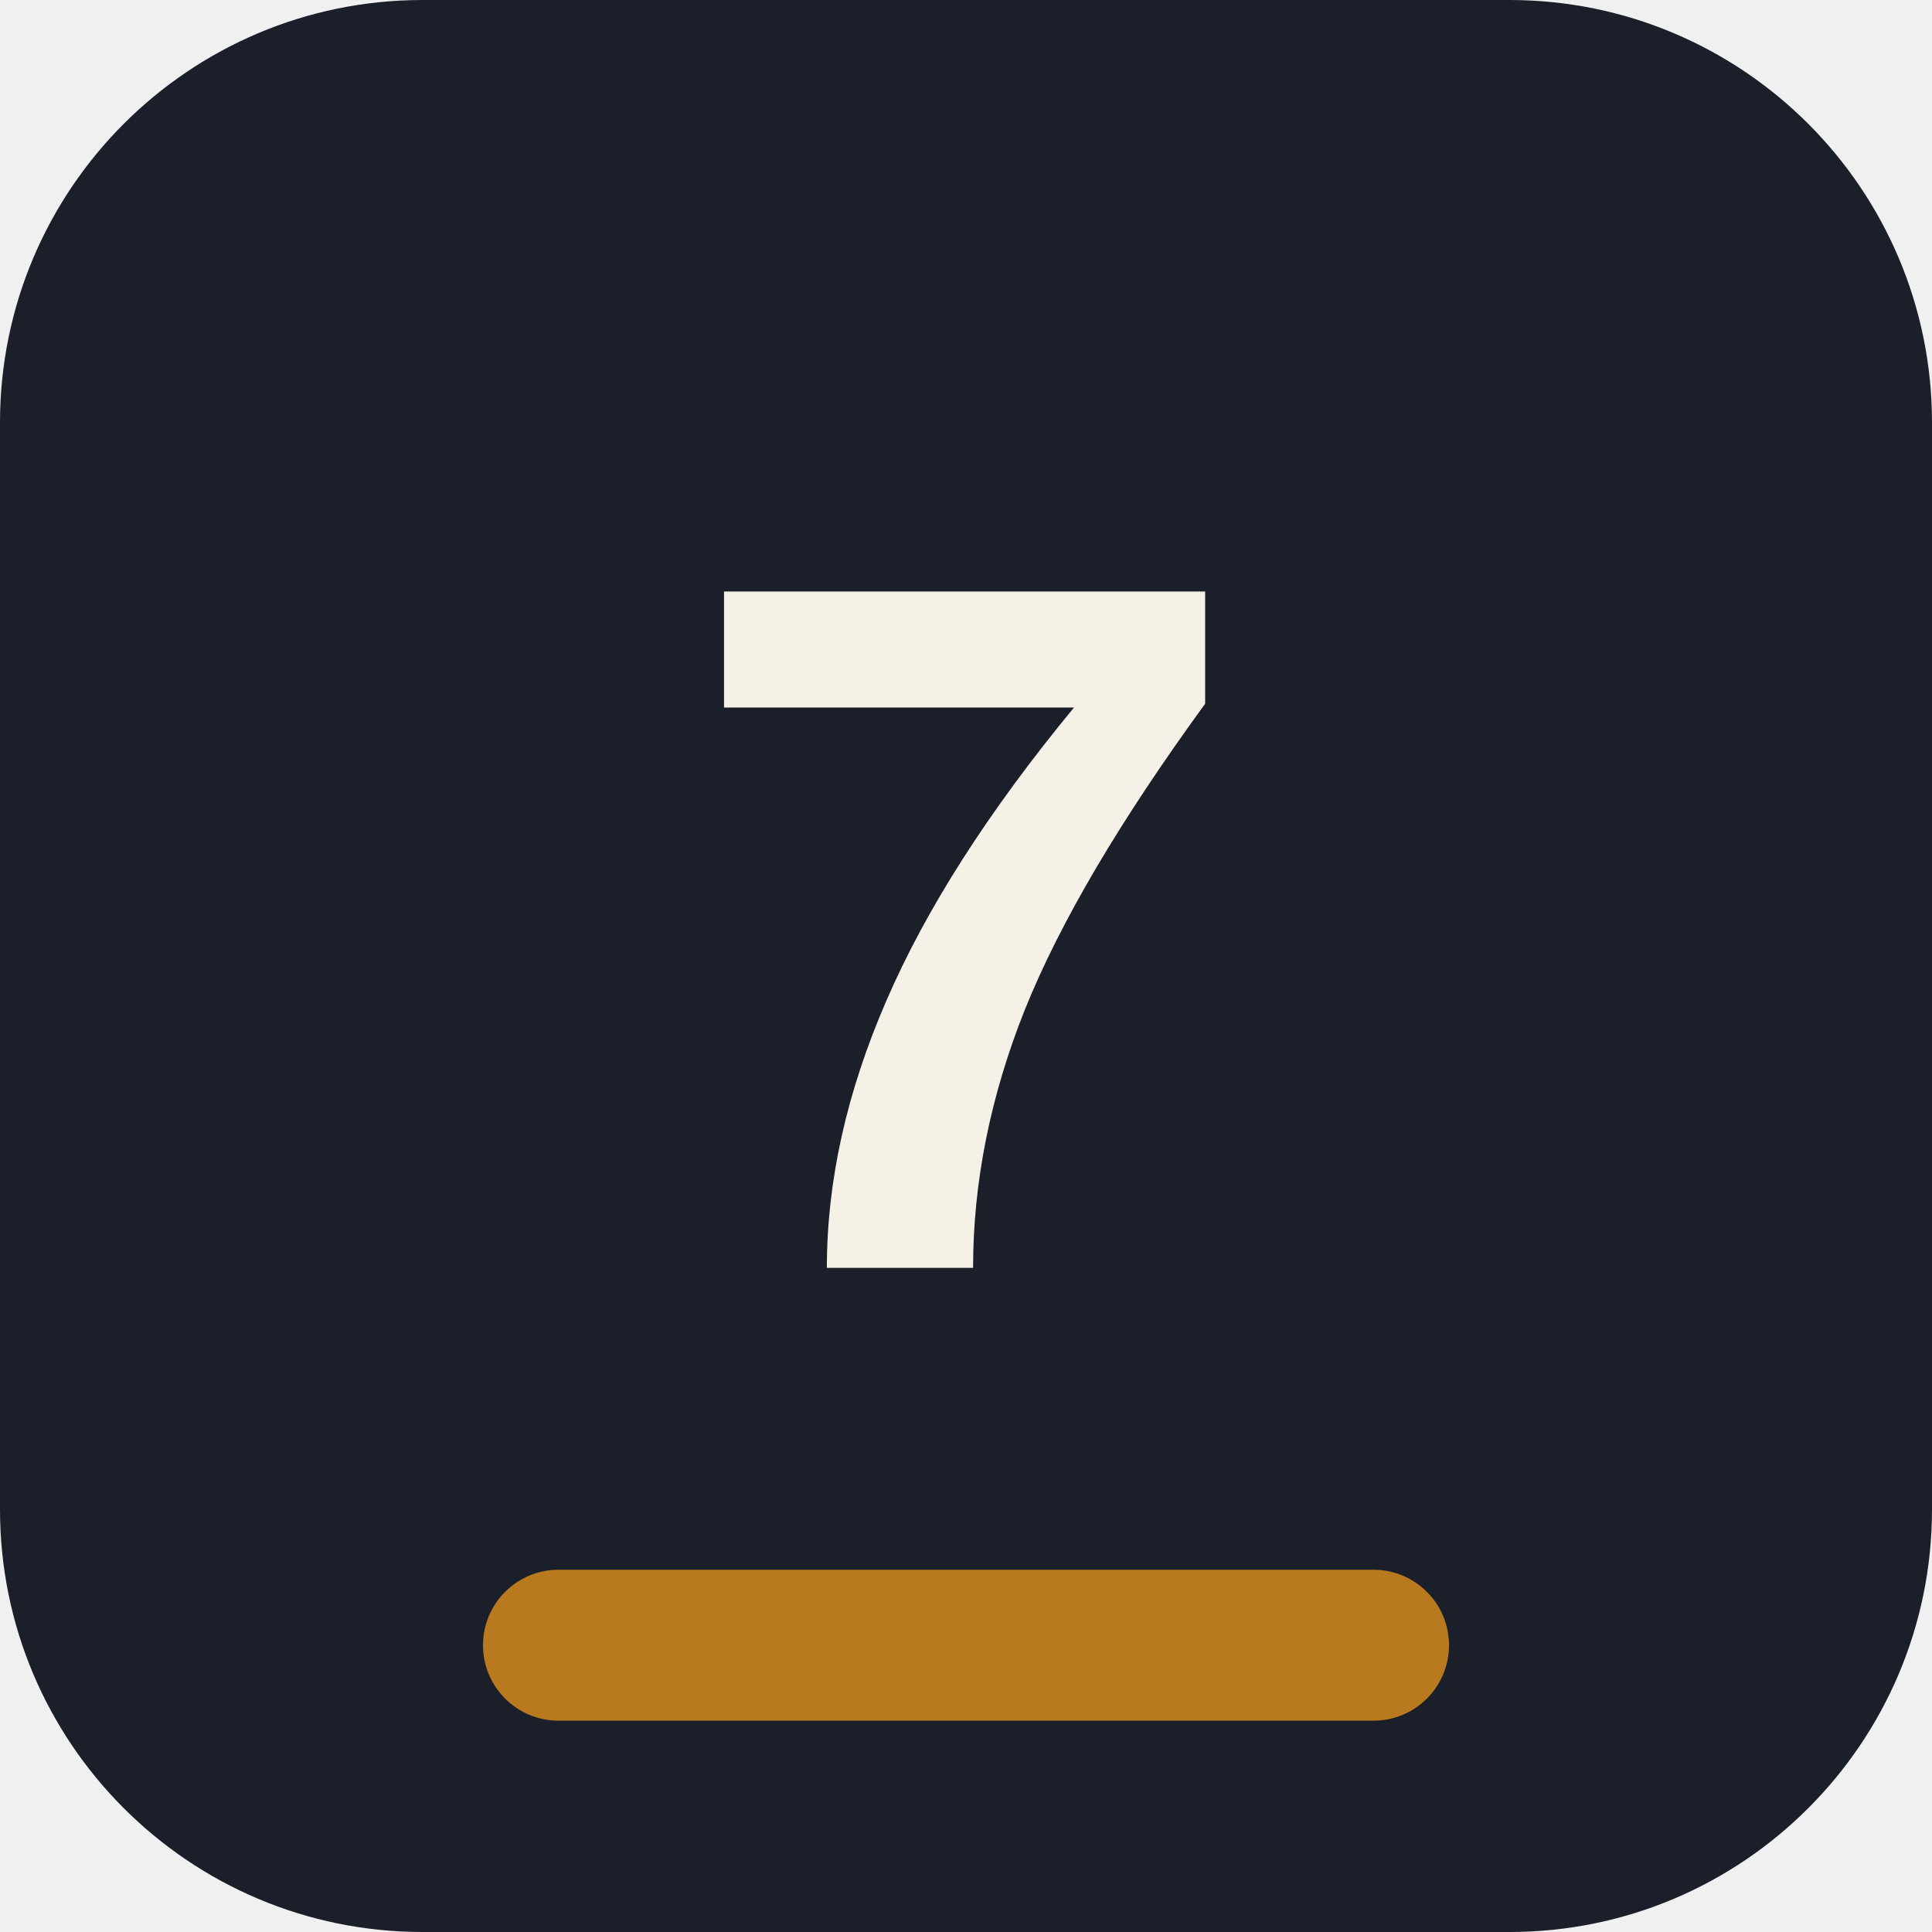
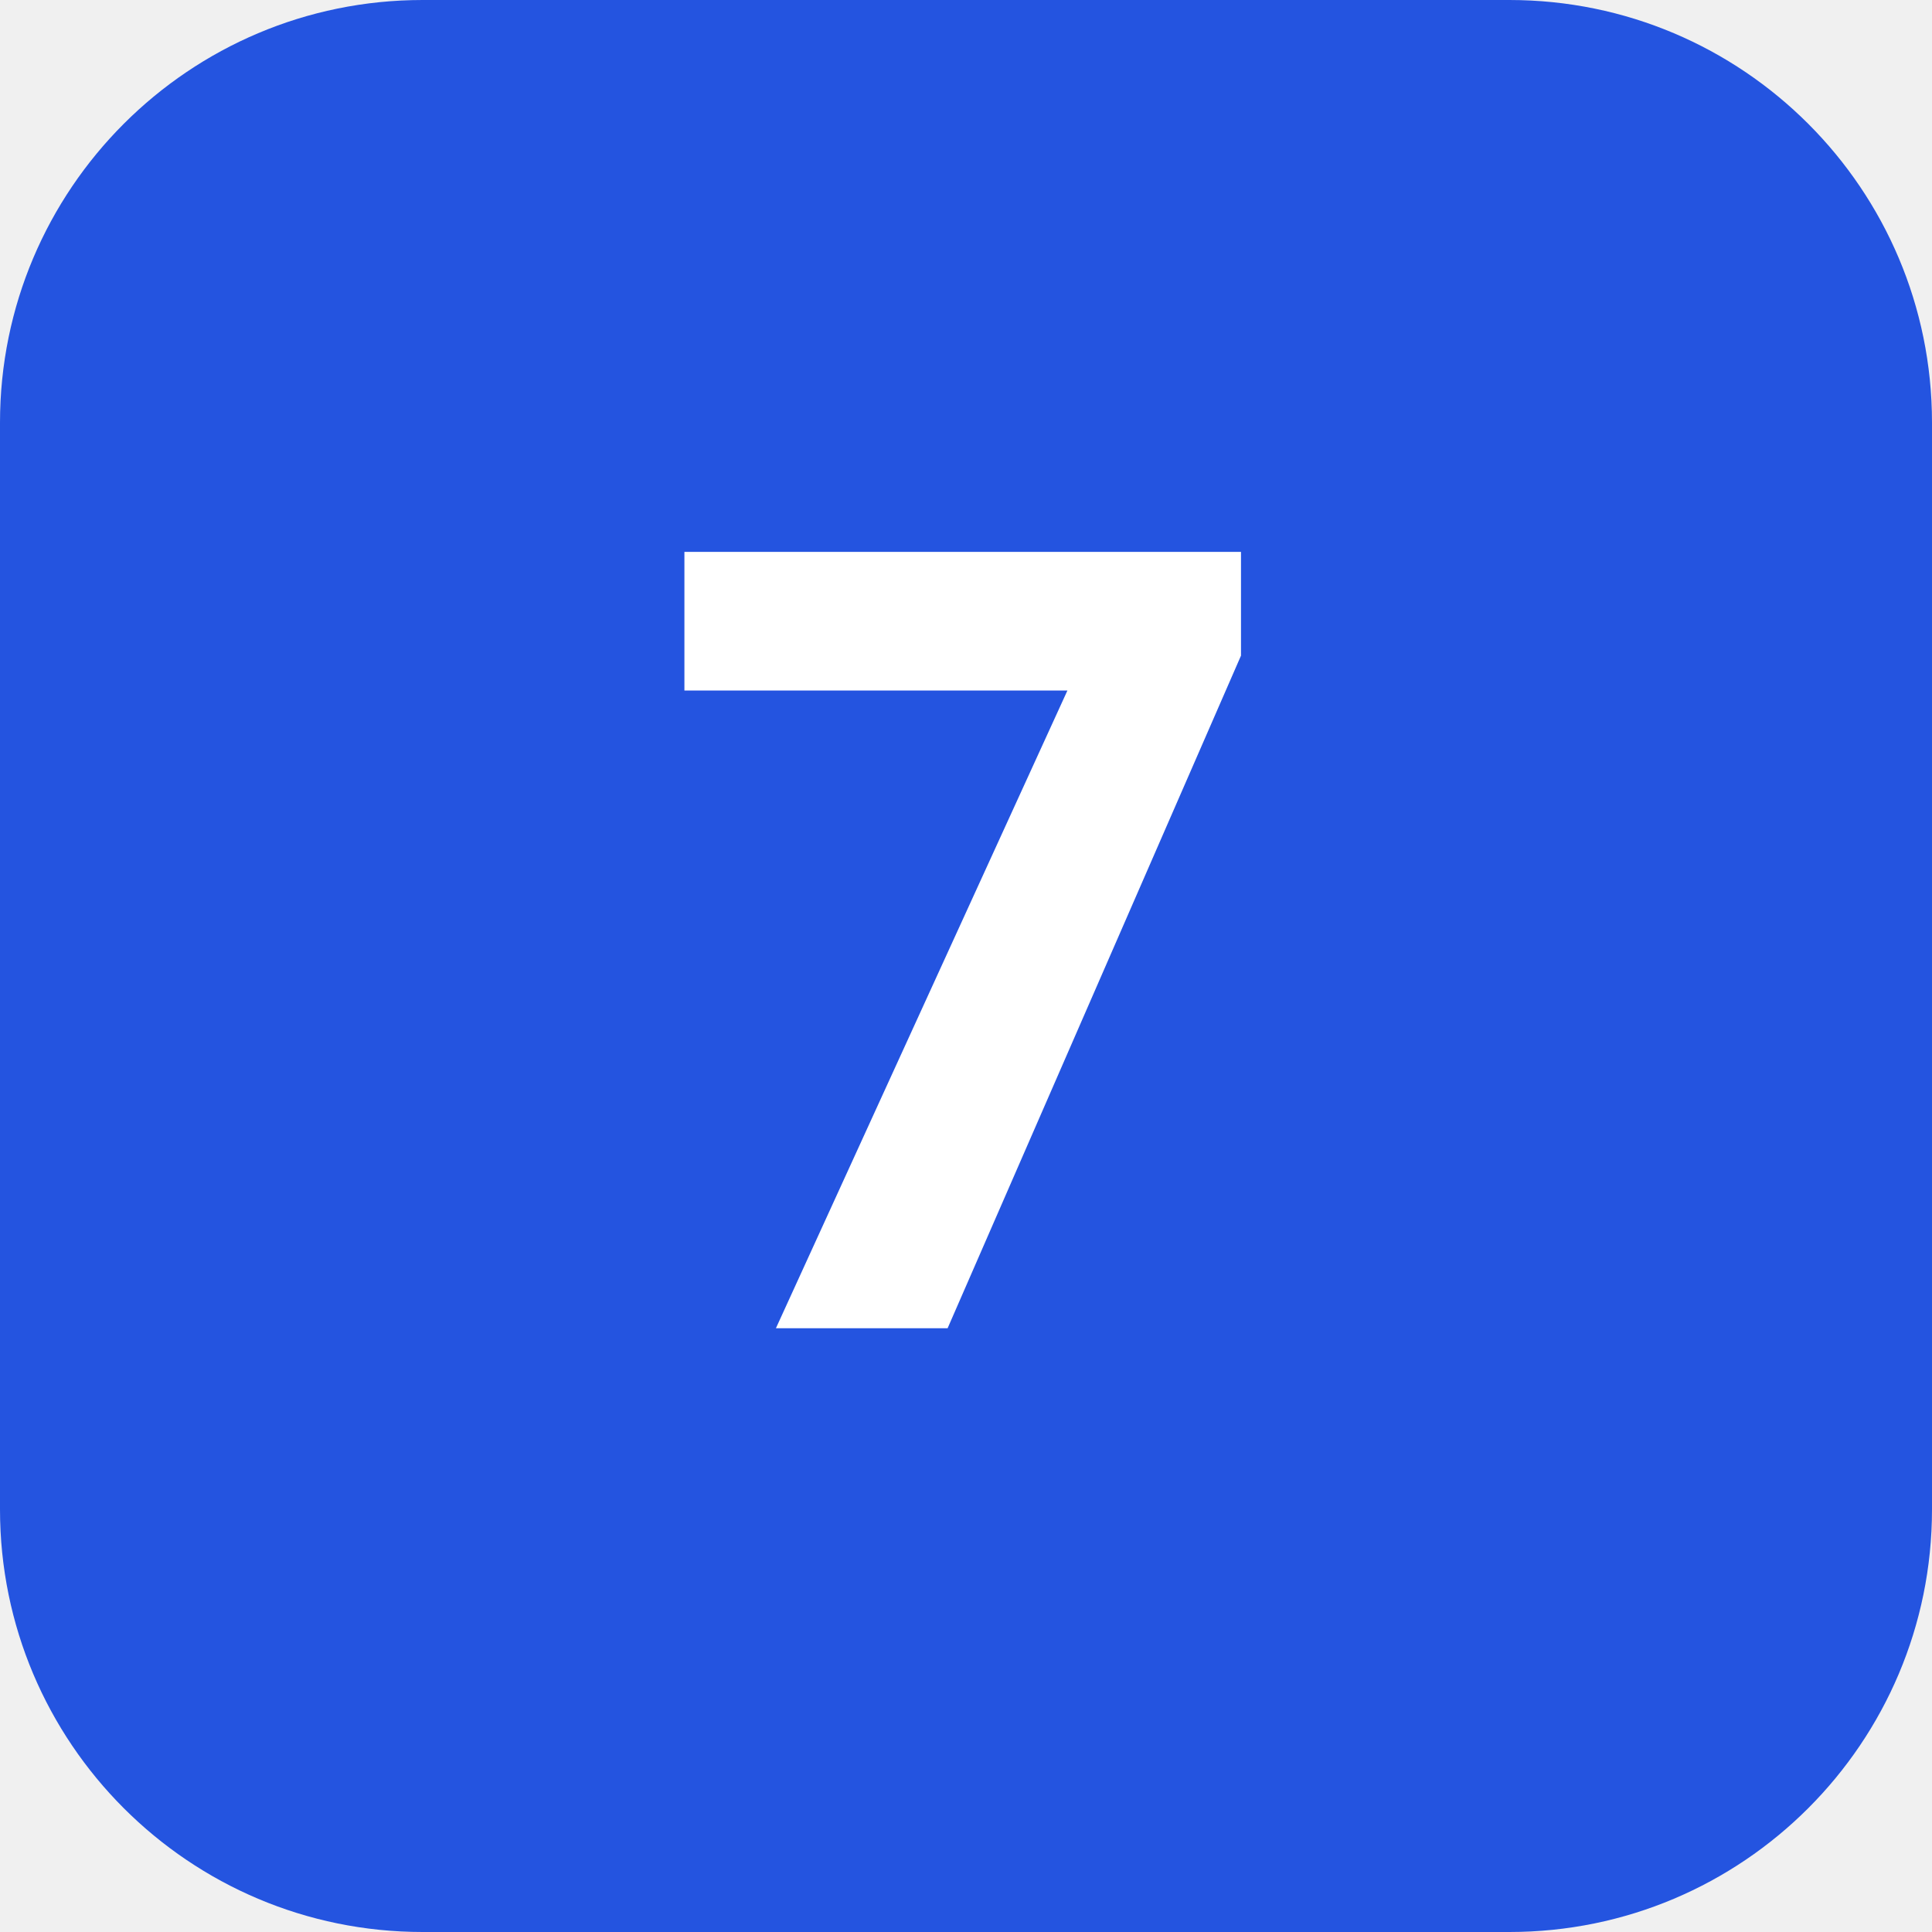
<svg xmlns="http://www.w3.org/2000/svg" viewBox="0 0 32 32">
-   <rect width="32" height="32" rx="7" fill="#1B1F2A" />
-   <rect x="8" y="26" width="16" height="2.5" rx="1.25" fill="#B9791E" />
-   <text x="16" y="21" text-anchor="middle" font-family="'IBM Plex Mono', 'Courier New', monospace" font-size="17" font-weight="600" fill="#F5F1E7" letter-spacing="-0.5">7</text>
+   <rect width="32" height="32" rx="7" fill="#2454E0" />
+   <text x="16" y="22" text-anchor="middle" font-family="'Poppins', 'Segoe UI', sans-serif" font-size="18" font-weight="700" fill="#FFFFFF" letter-spacing="-0.5">7</text>
</svg>
